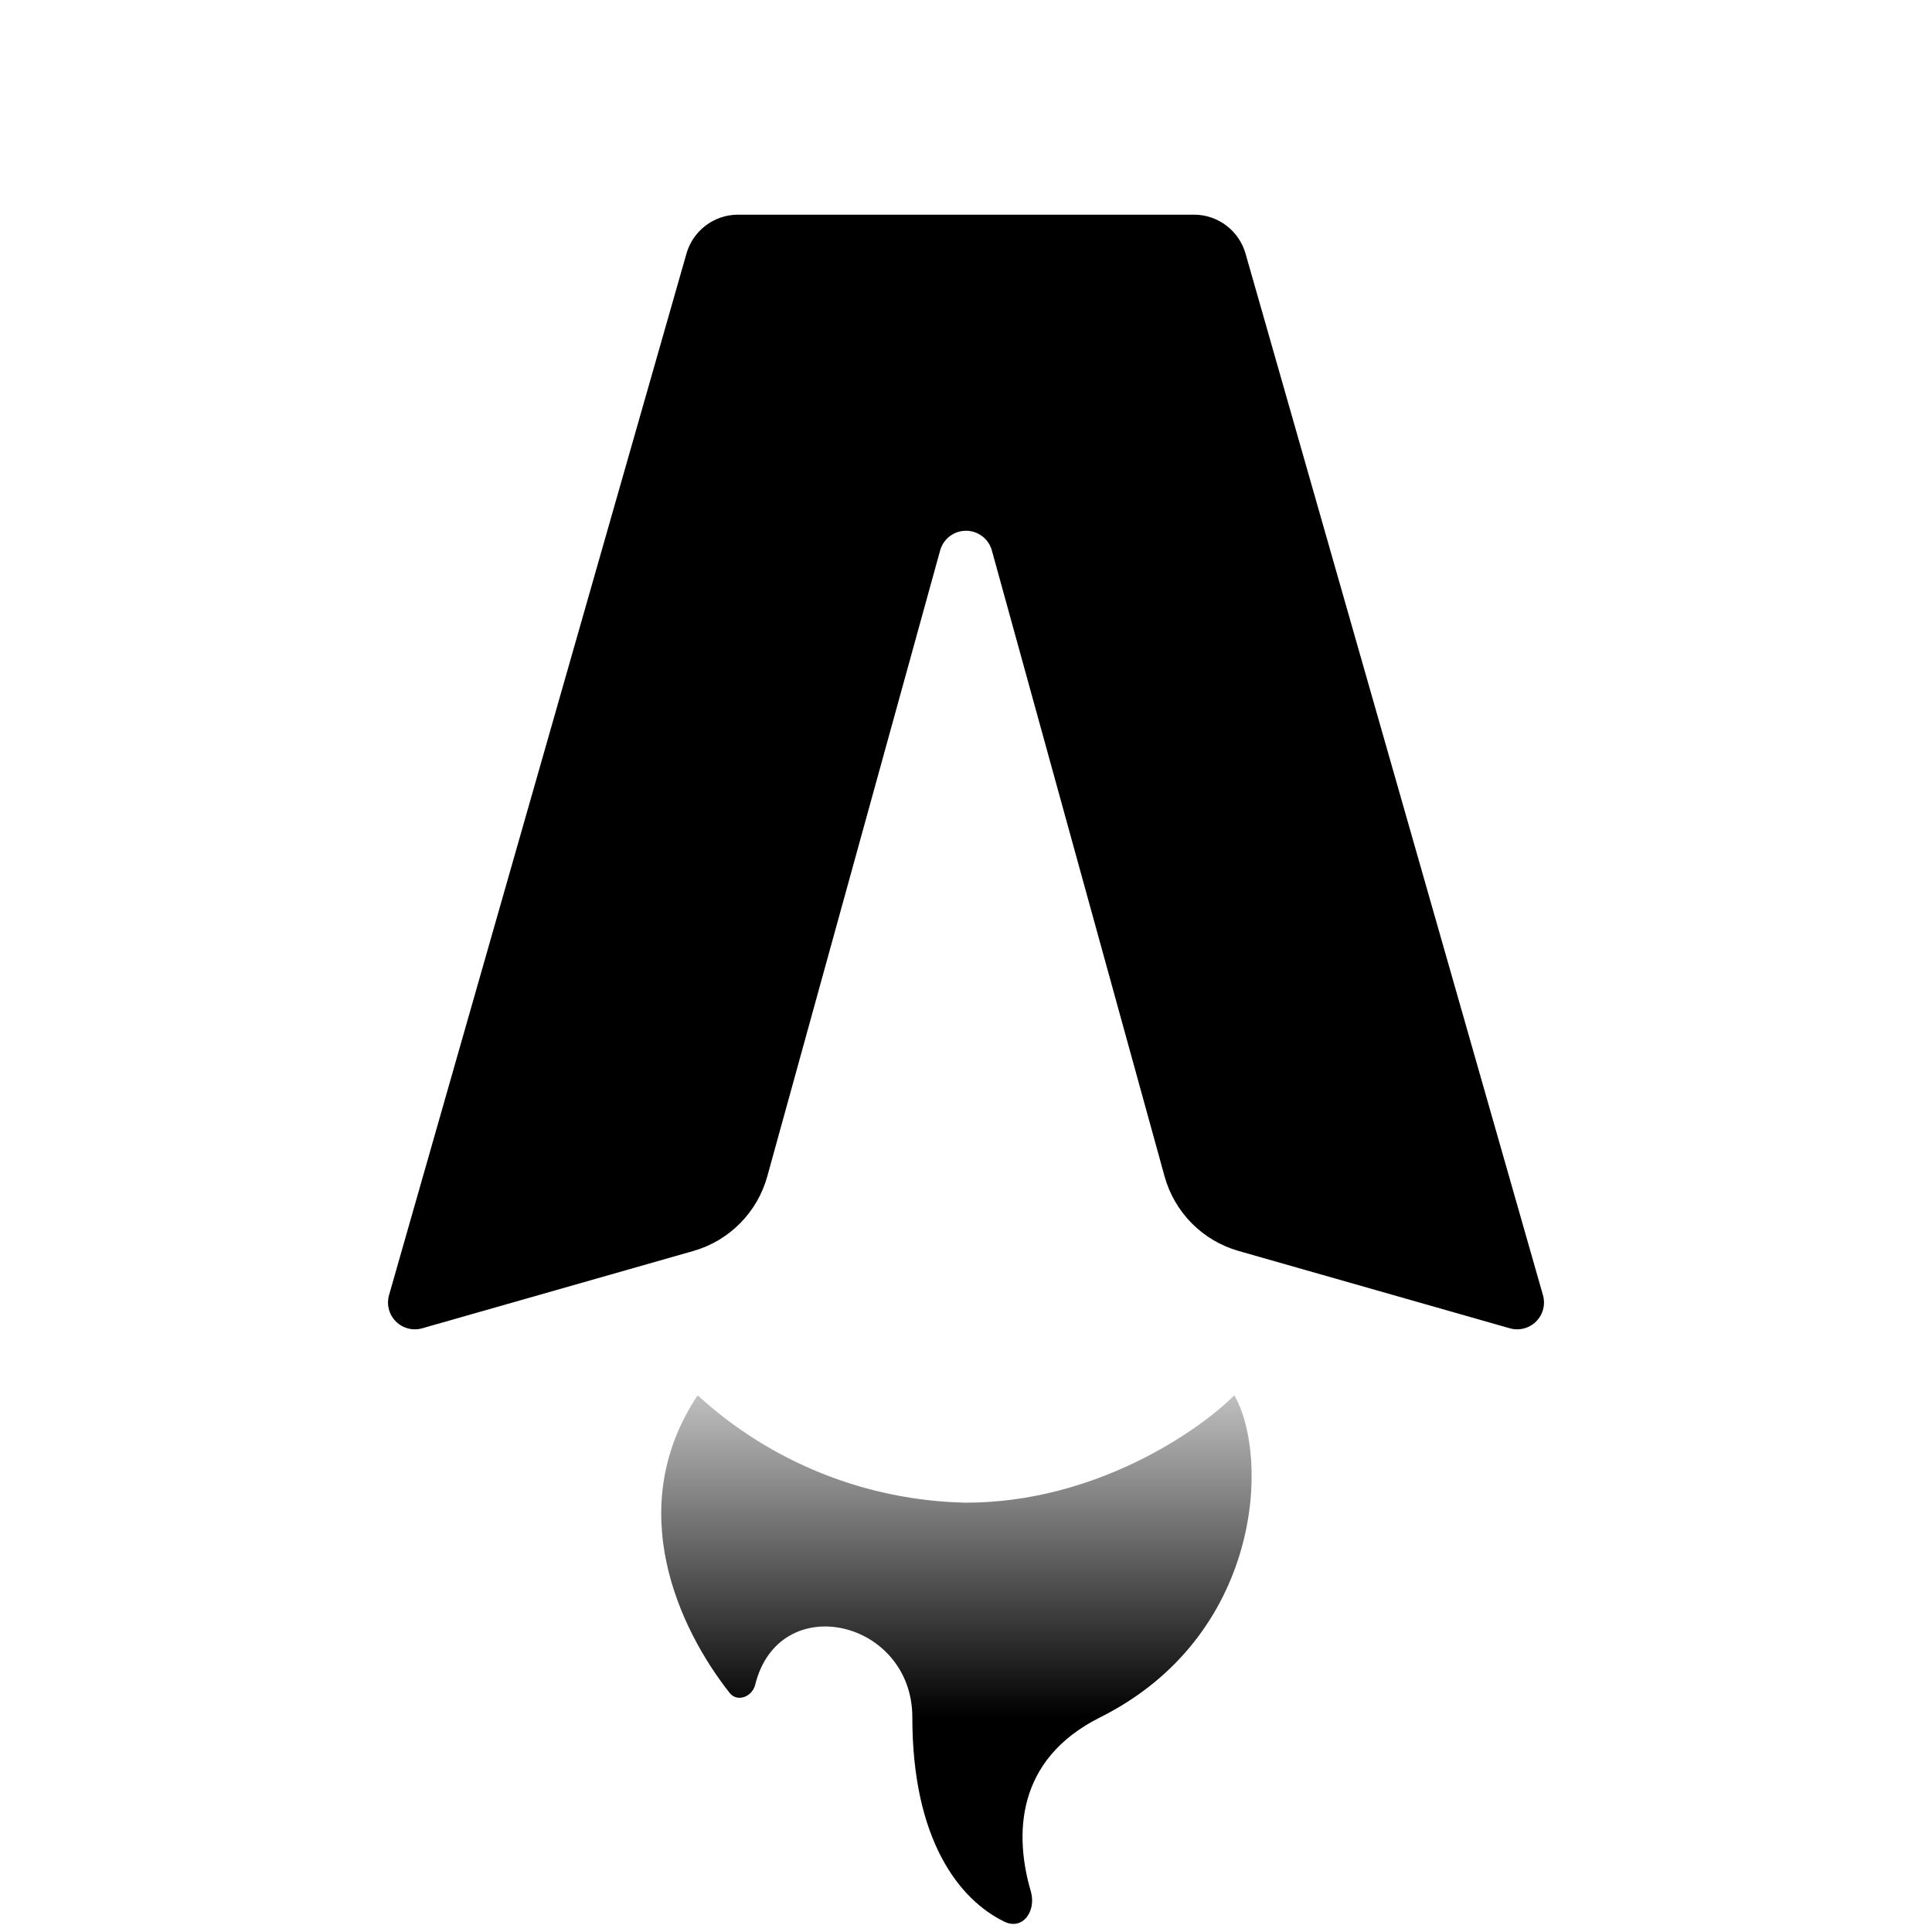
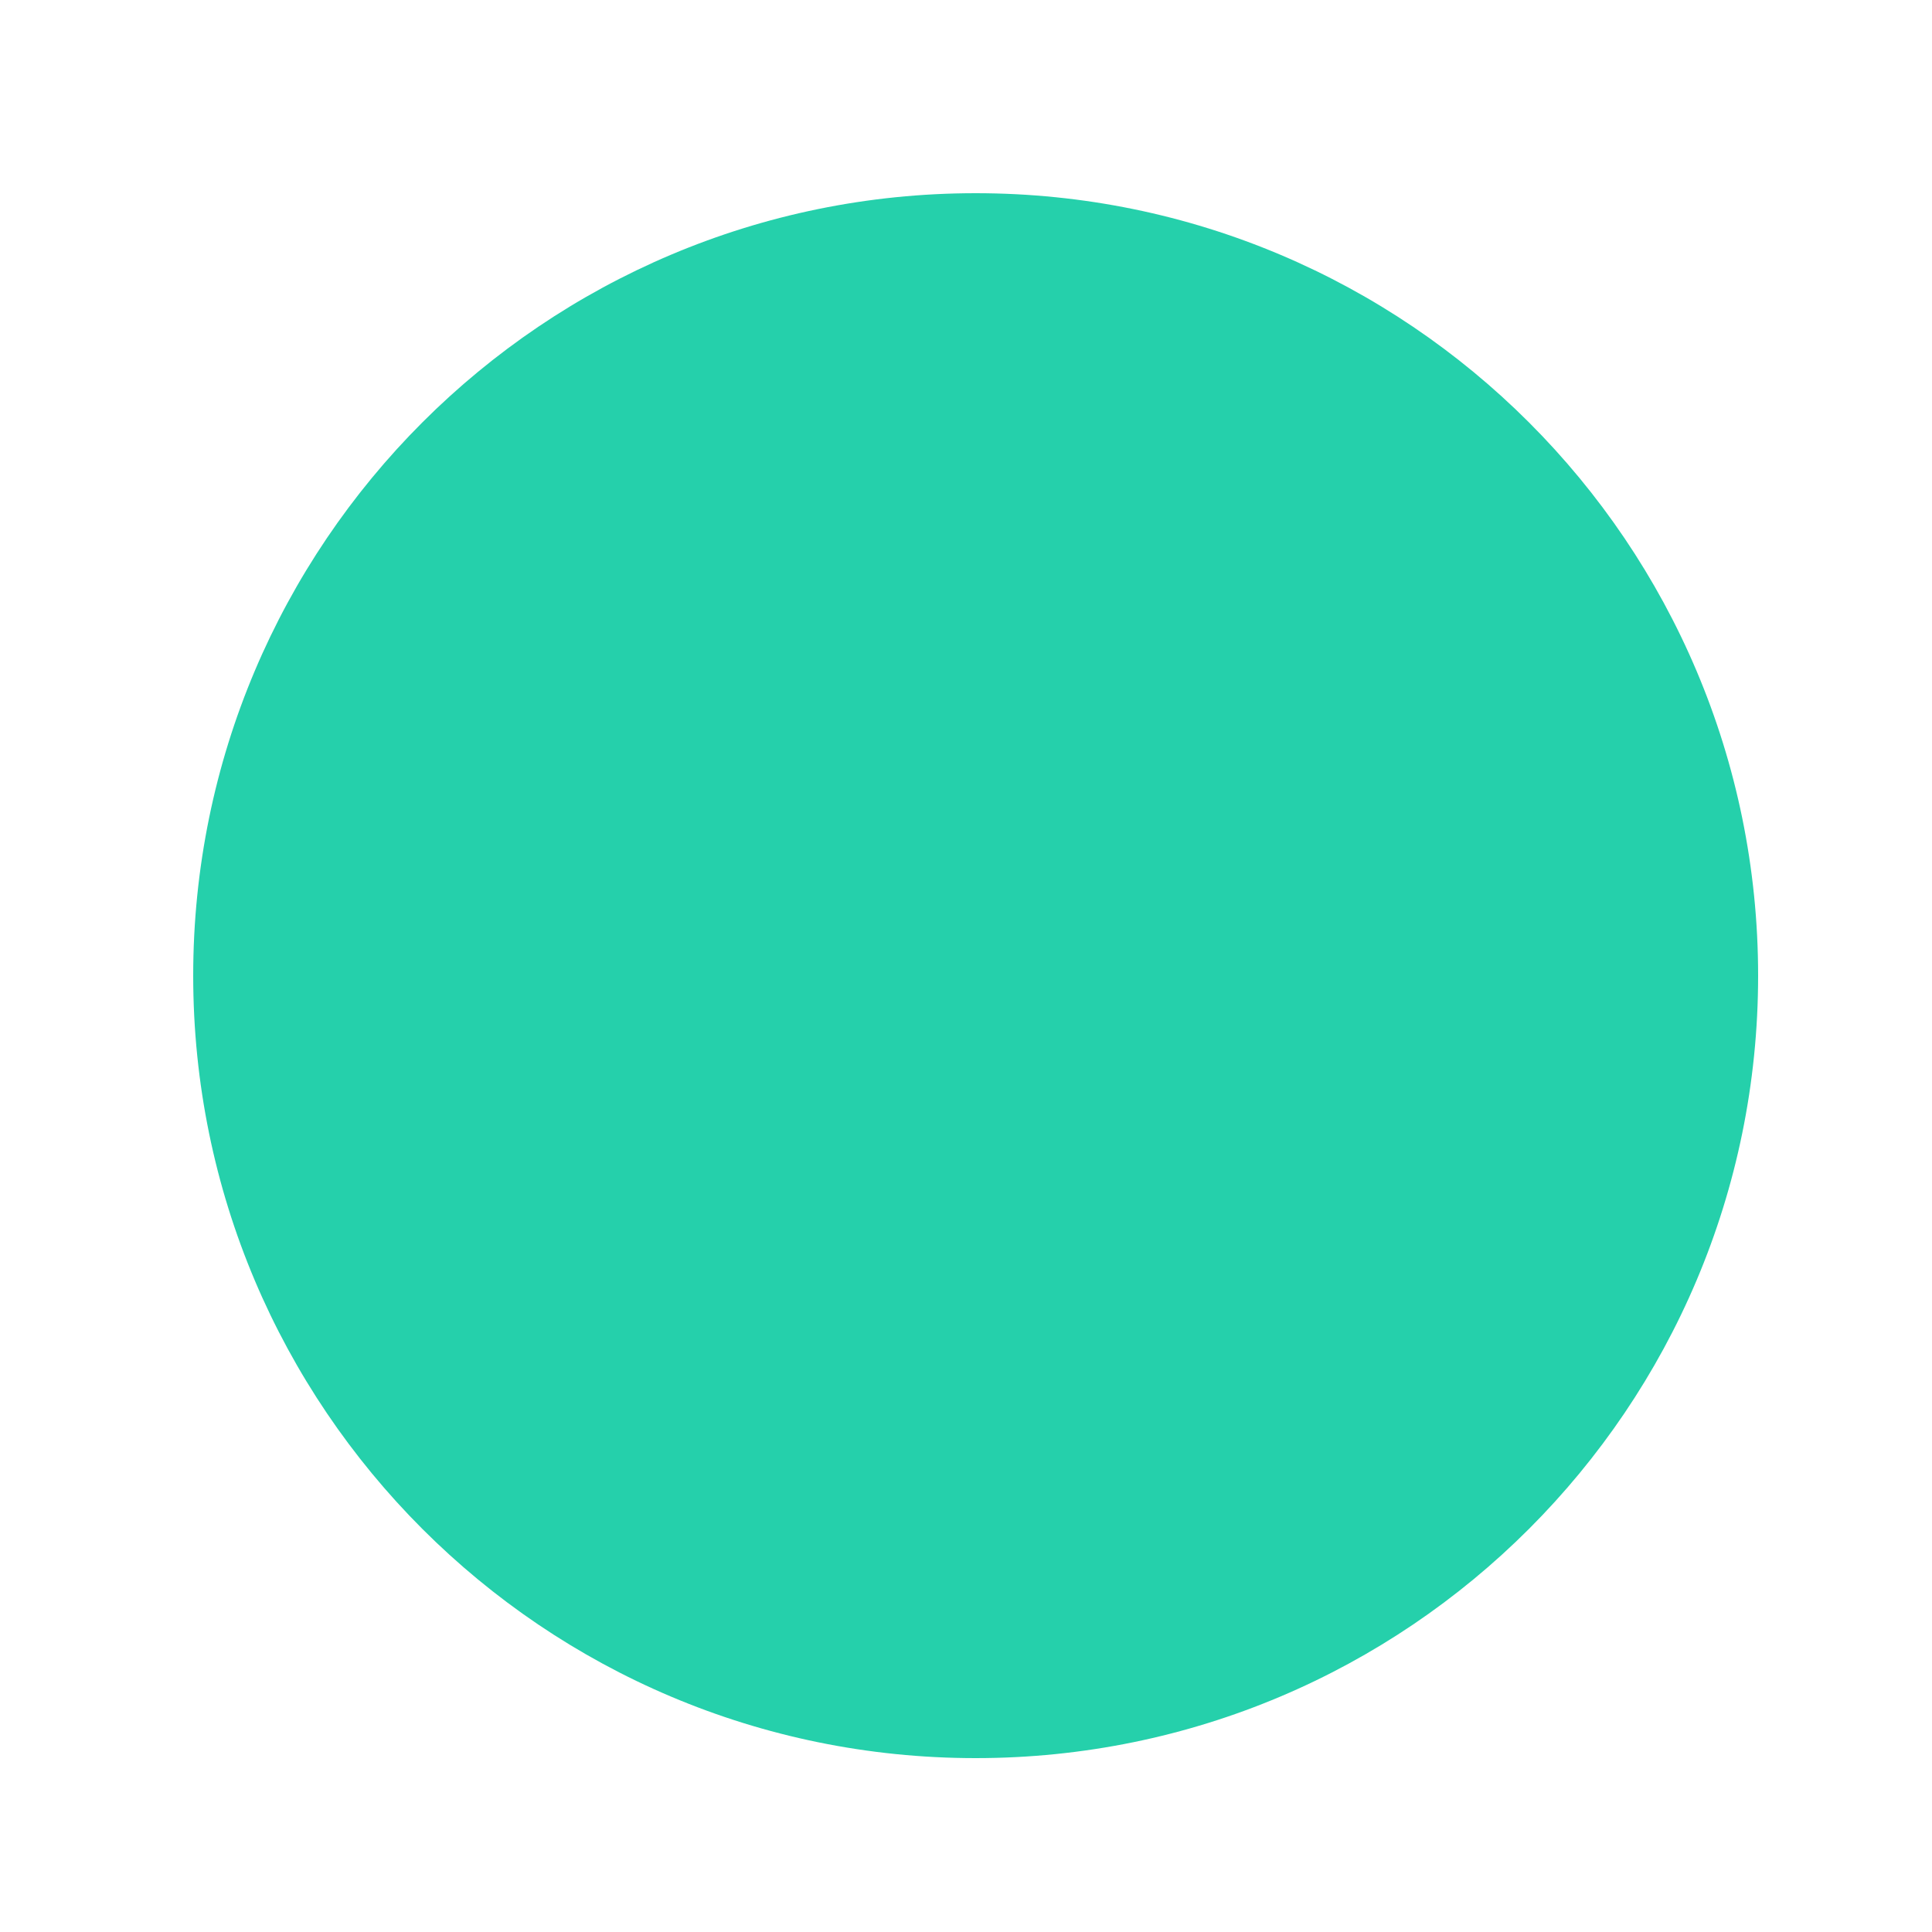
- <svg xmlns="http://www.w3.org/2000/svg" fill="none" viewBox="0 0 36 36">
-   <path fill="#000" d="M22.25 4h-8.5a1 1 0 0 0-.96.73l-5.54 19.4a.5.5 0 0 0 .62.62l5.05-1.44a2 2 0 0 0 1.38-1.4l3.22-11.66a.5.5 0 0 1 .96 0l3.22 11.67a2 2 0 0 0 1.38 1.39l5.05 1.44a.5.5 0 0 0 .62-.62l-5.54-19.4a1 1 0 0 0-.96-.73Z" />
-   <path fill="url(#gradient)" d="M18 28a7.63 7.63 0 0 1-5-2c-1.4 2.1-.35 4.35.6 5.55.14.17.41.07.47-.15.44-1.8 2.93-1.22 2.93.6 0 2.28.87 3.4 1.72 3.81.34.16.59-.2.49-.56-.31-1.05-.29-2.46 1.29-3.25 3-1.5 3.17-4.83 2.5-6-.67.67-2.6 2-5 2Z" />
-   <defs>
-     <linearGradient id="gradient" x1="16" x2="16" y1="32" y2="24" gradientUnits="userSpaceOnUse">
-       <stop stop-color="#000" />
-       <stop offset="1" stop-color="#000" stop-opacity="0" />
-     </linearGradient>
-   </defs>
-   <style>
-     @media (prefers-color-scheme:dark){:root{filter:invert(100%)}}
-   </style>
+ <svg xmlns="http://www.w3.org/2000/svg" width="100" height="100" viewBox="0 0 100 100" fill="none">
+   <path d="M91 50.5C91 72.868 72.868 91 50.5 91C28.133 91 10 72.868 10 50.5C10 28.133 28.133 10 50.5 10C72.868 10 91 28.133 91 50.5Z" fill="#25D0AB" />
</svg>
